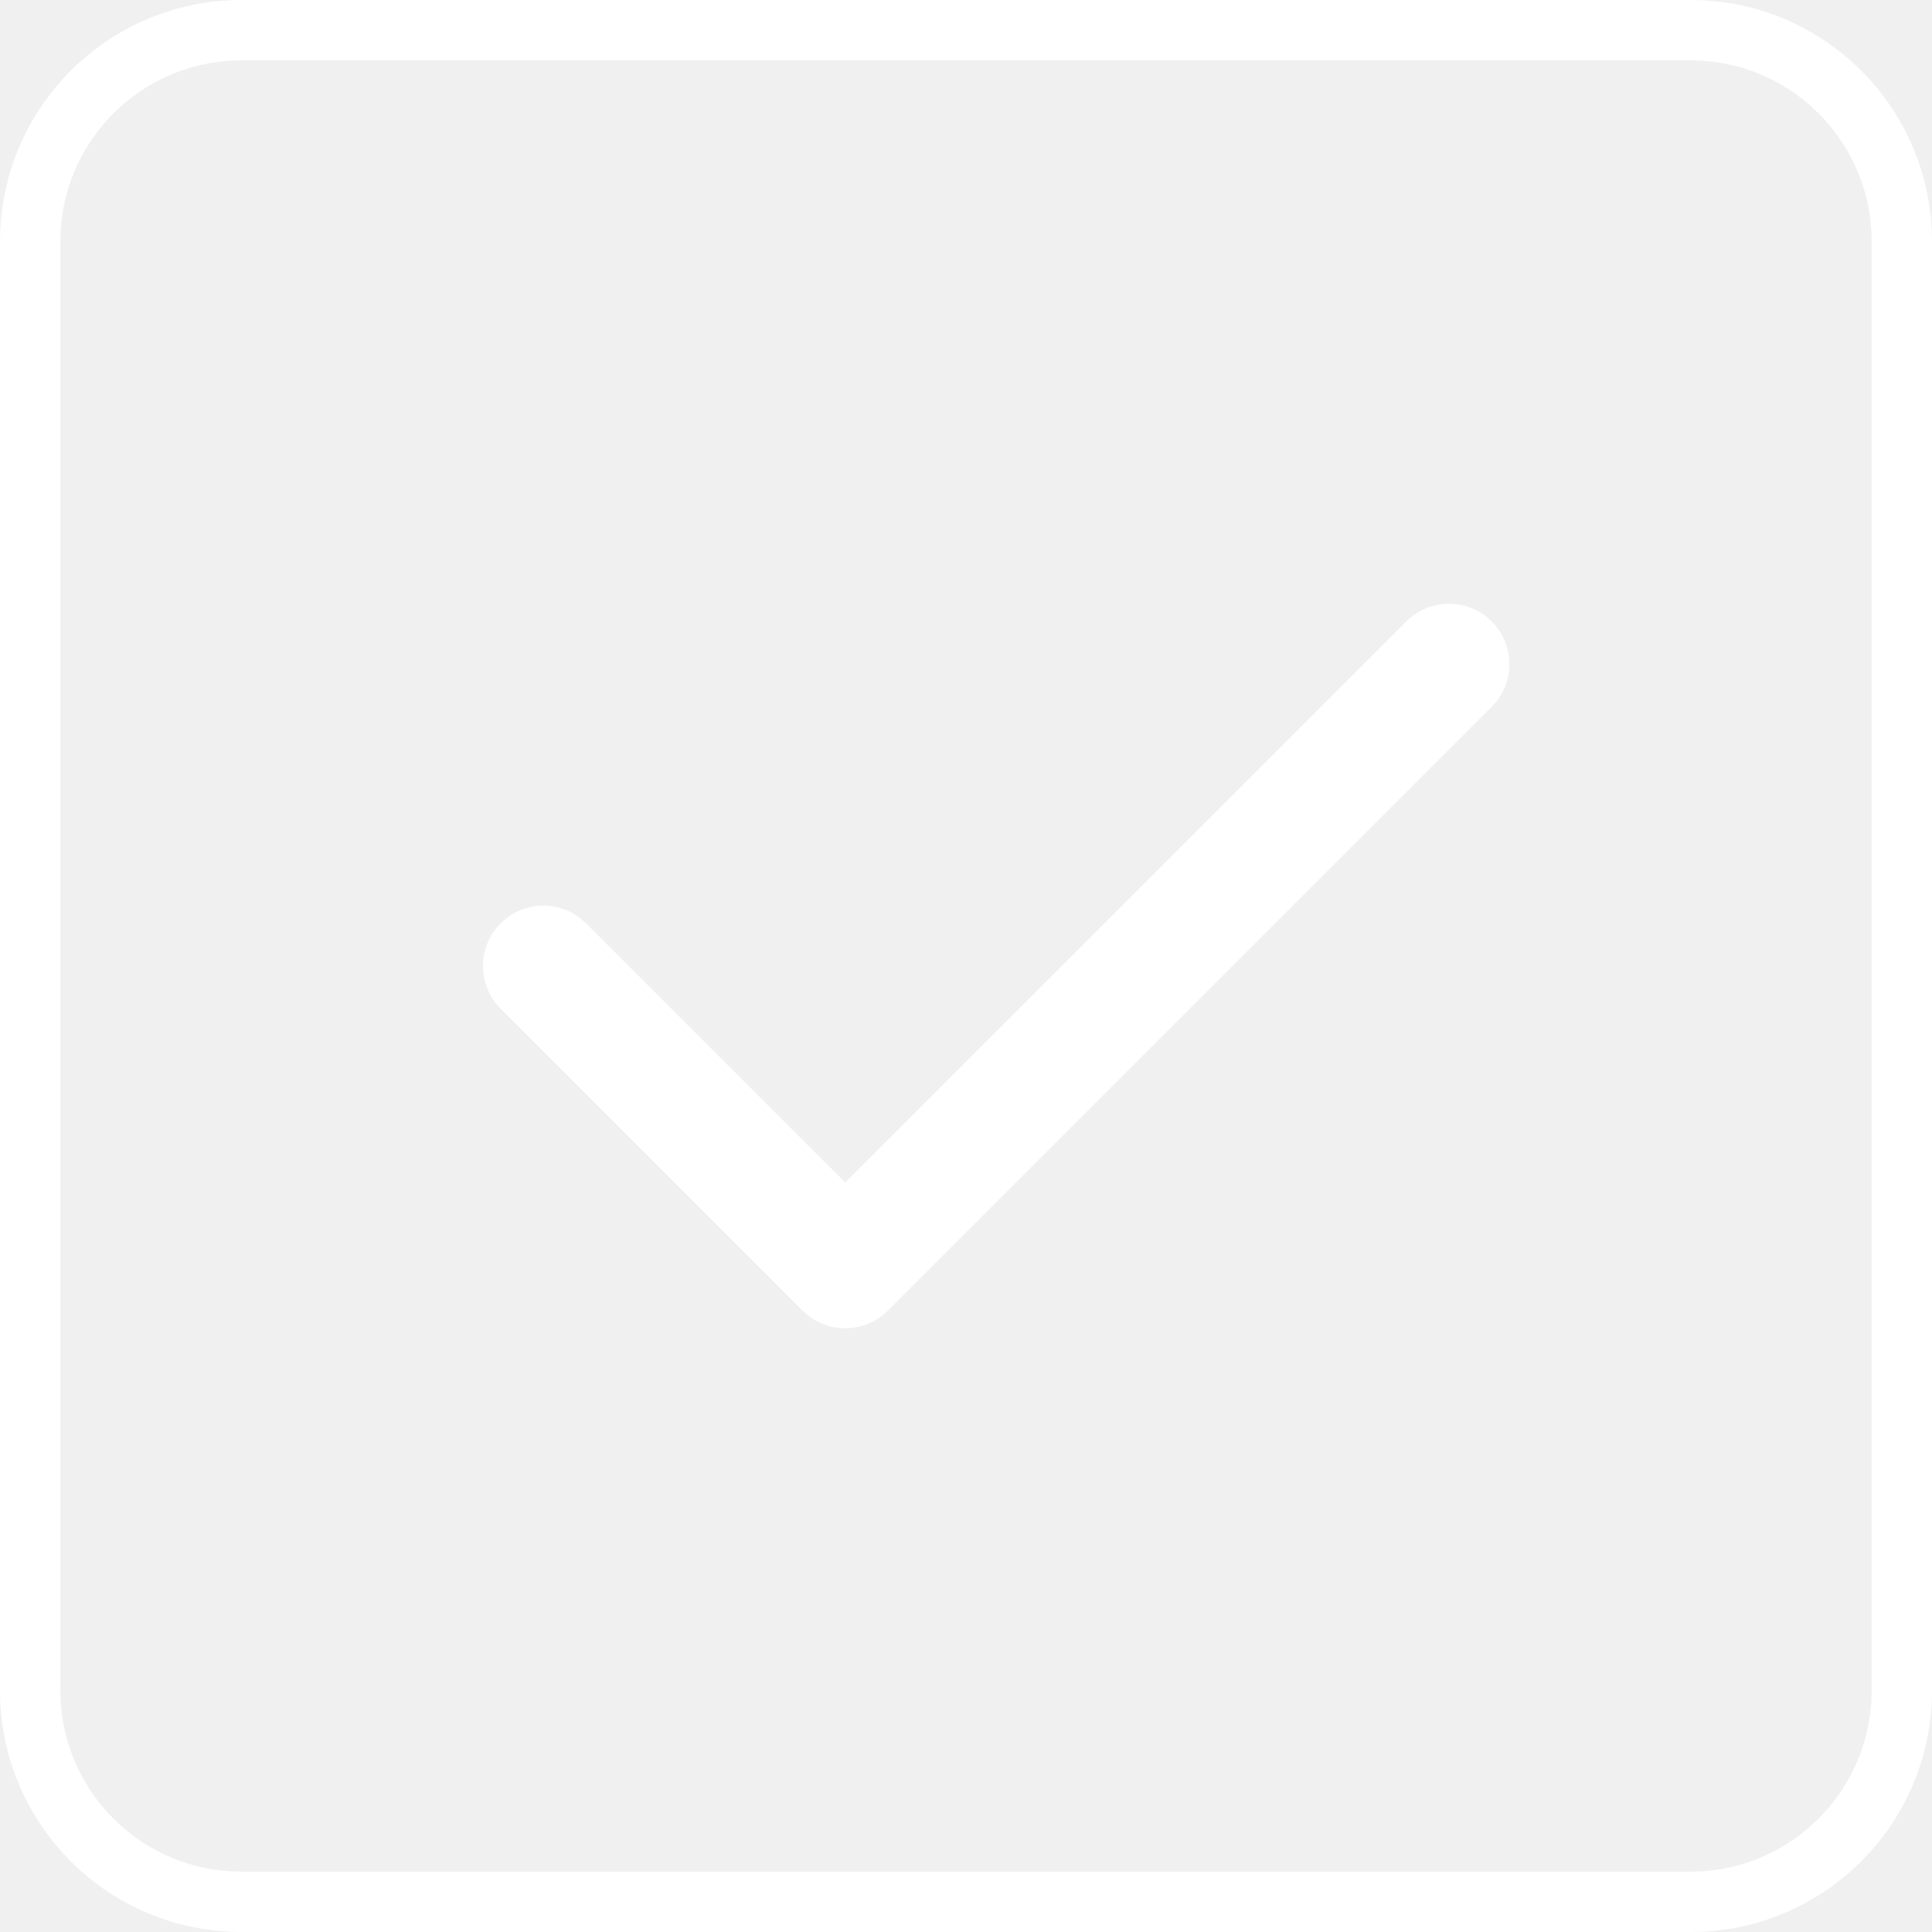
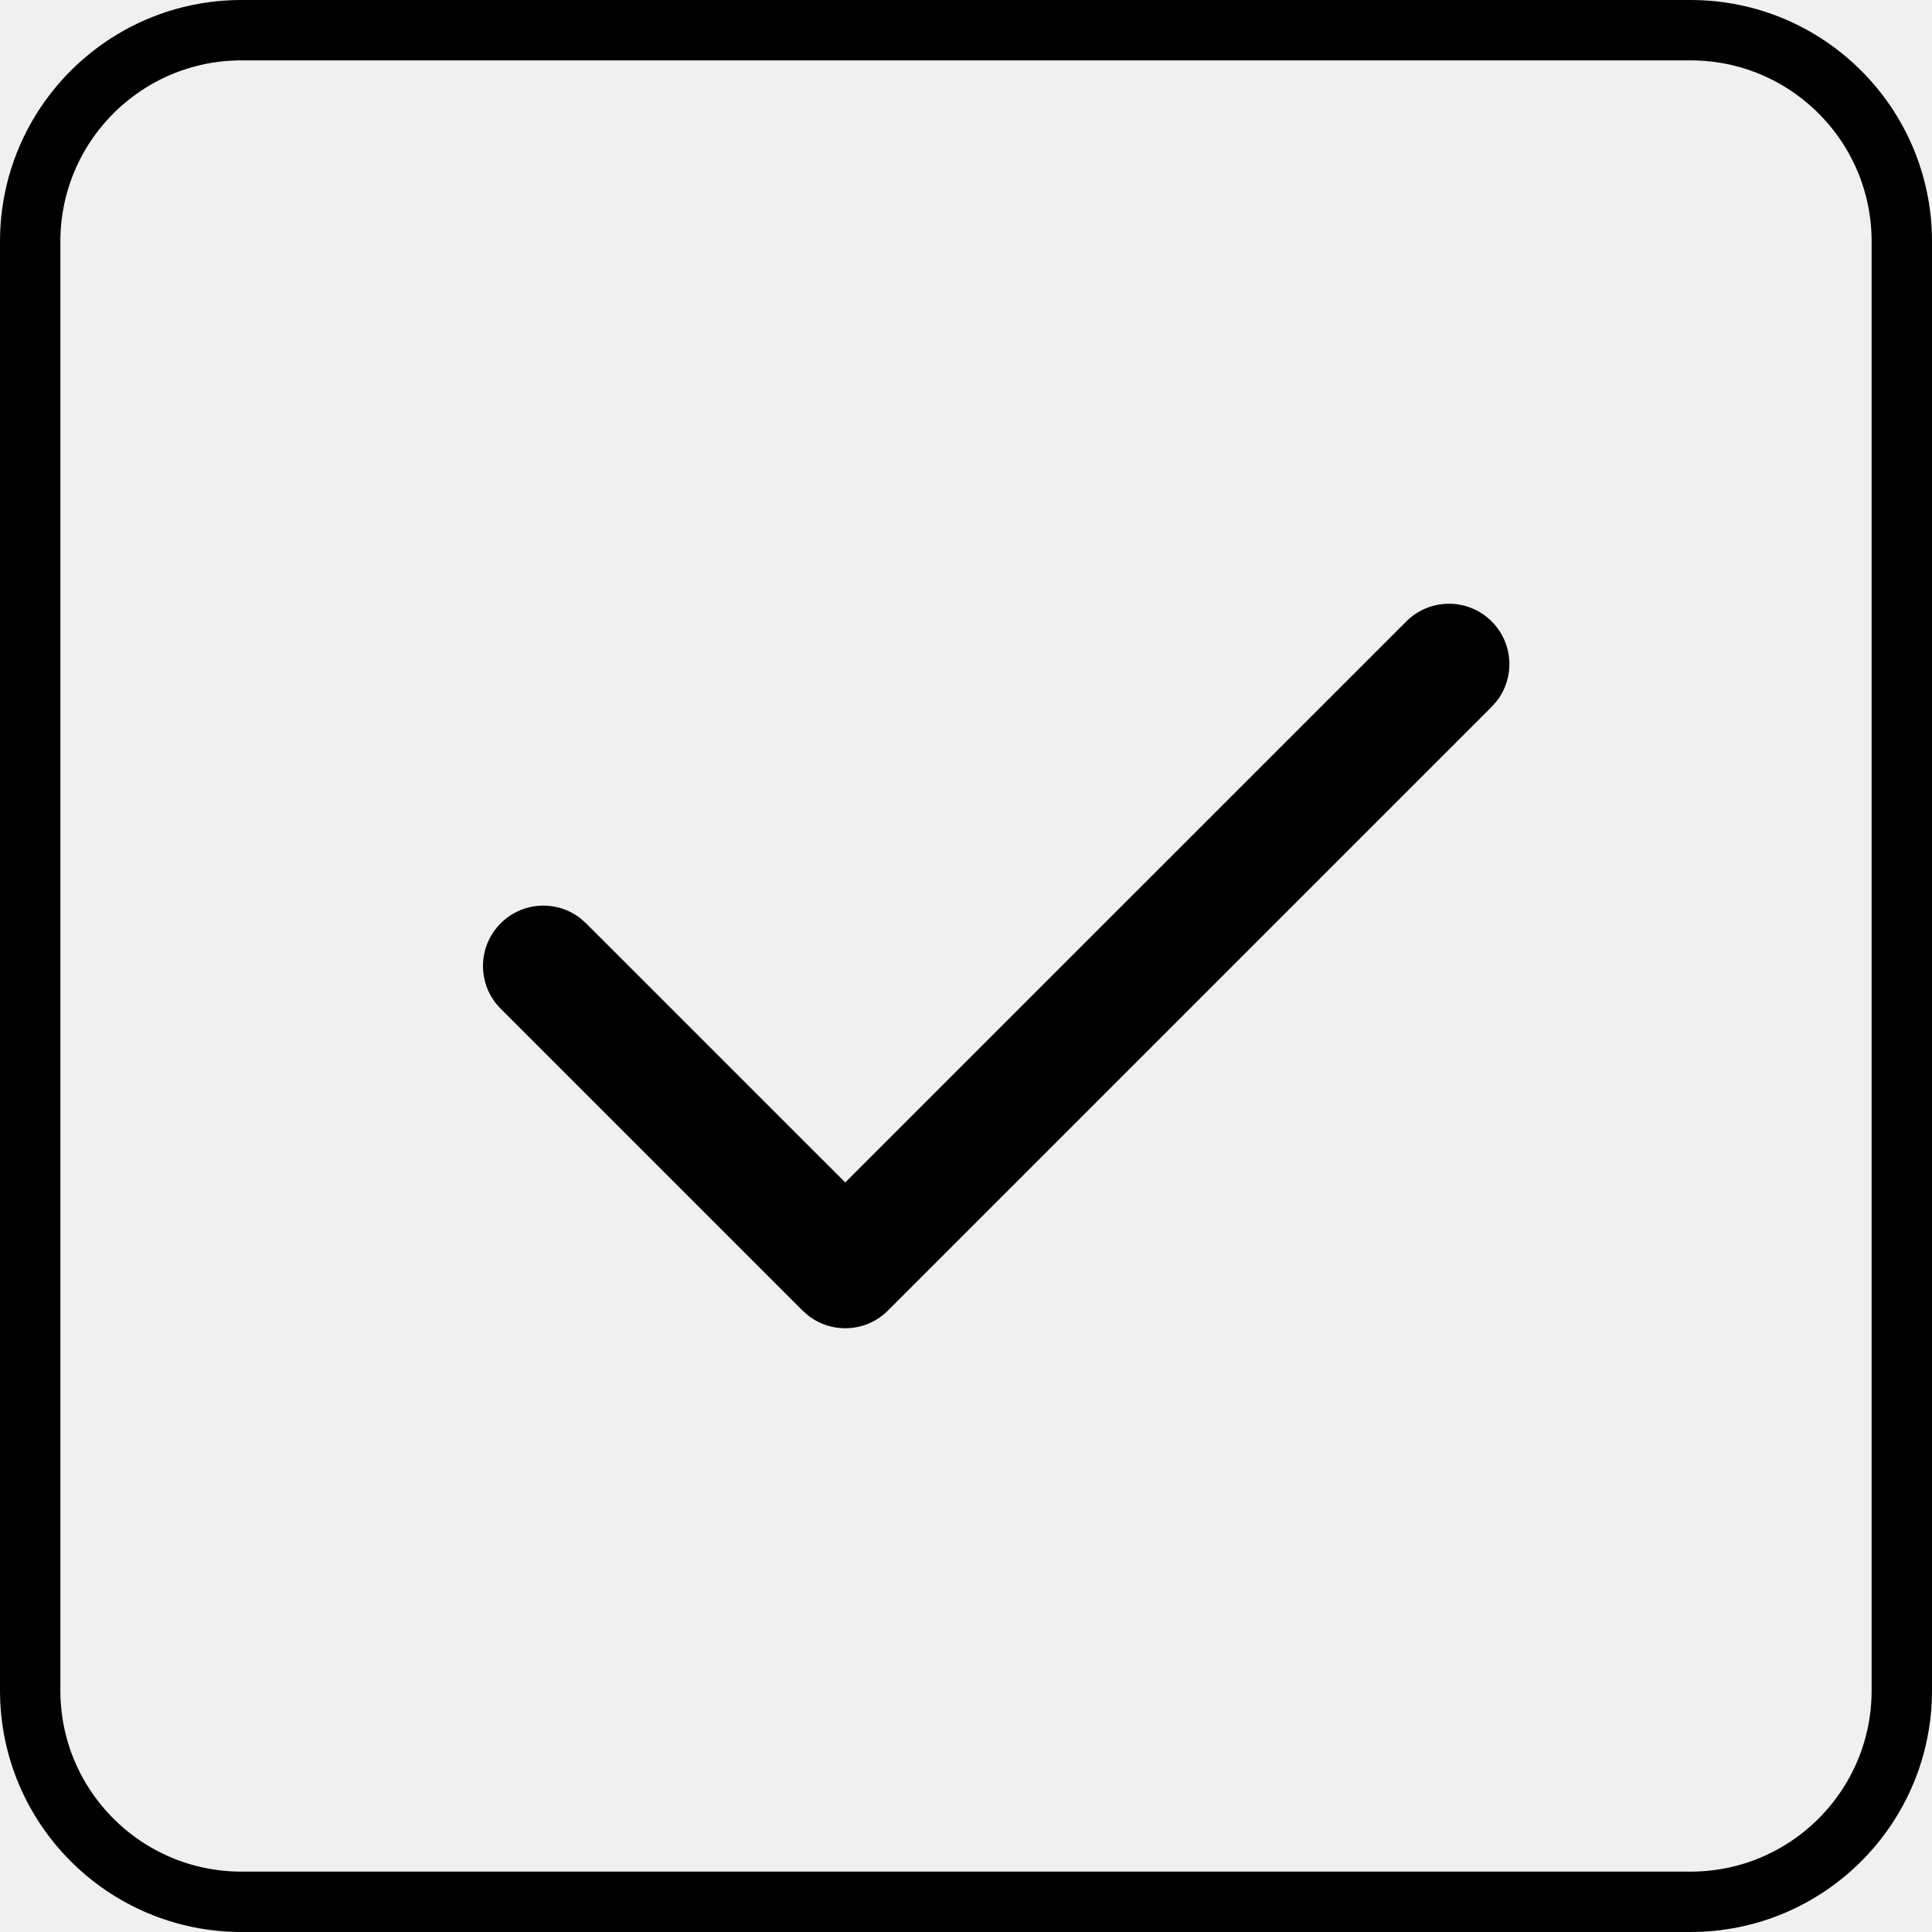
<svg xmlns="http://www.w3.org/2000/svg" width="32" height="32" viewBox="0 0 32 32" fill="none">
-   <rect x="0.5" y="0.5" width="31" height="31" rx="3.5" stroke="white" />
-   <path fill-rule="evenodd" clip-rule="evenodd" d="M23.293 10.293C23.683 9.902 24.317 9.902 24.707 10.293C25.068 10.653 25.095 11.221 24.79 11.613L24.707 11.707L14.707 21.707C14.347 22.068 13.779 22.095 13.387 21.79L13.293 21.707L8.293 16.707C7.902 16.317 7.902 15.683 8.293 15.293C8.653 14.932 9.221 14.905 9.613 15.21L9.707 15.293L14 19.585L23.293 10.293Z" fill="white" />
+   <rect x="0.5" y="0.5" width="31" height="31" rx="3.5" stroke="black" />
+   <path fill-rule="evenodd" clip-rule="evenodd" d="M23.293 10.293C23.683 9.902 24.317 9.902 24.707 10.293C25.068 10.653 25.095 11.221 24.79 11.613L24.707 11.707L14.707 21.707C14.347 22.068 13.779 22.095 13.387 21.79L13.293 21.707L8.293 16.707C7.902 16.317 7.902 15.683 8.293 15.293C8.653 14.932 9.221 14.905 9.613 15.21L9.707 15.293L14 19.585L23.293 10.293Z" fill="black" />
</svg>
